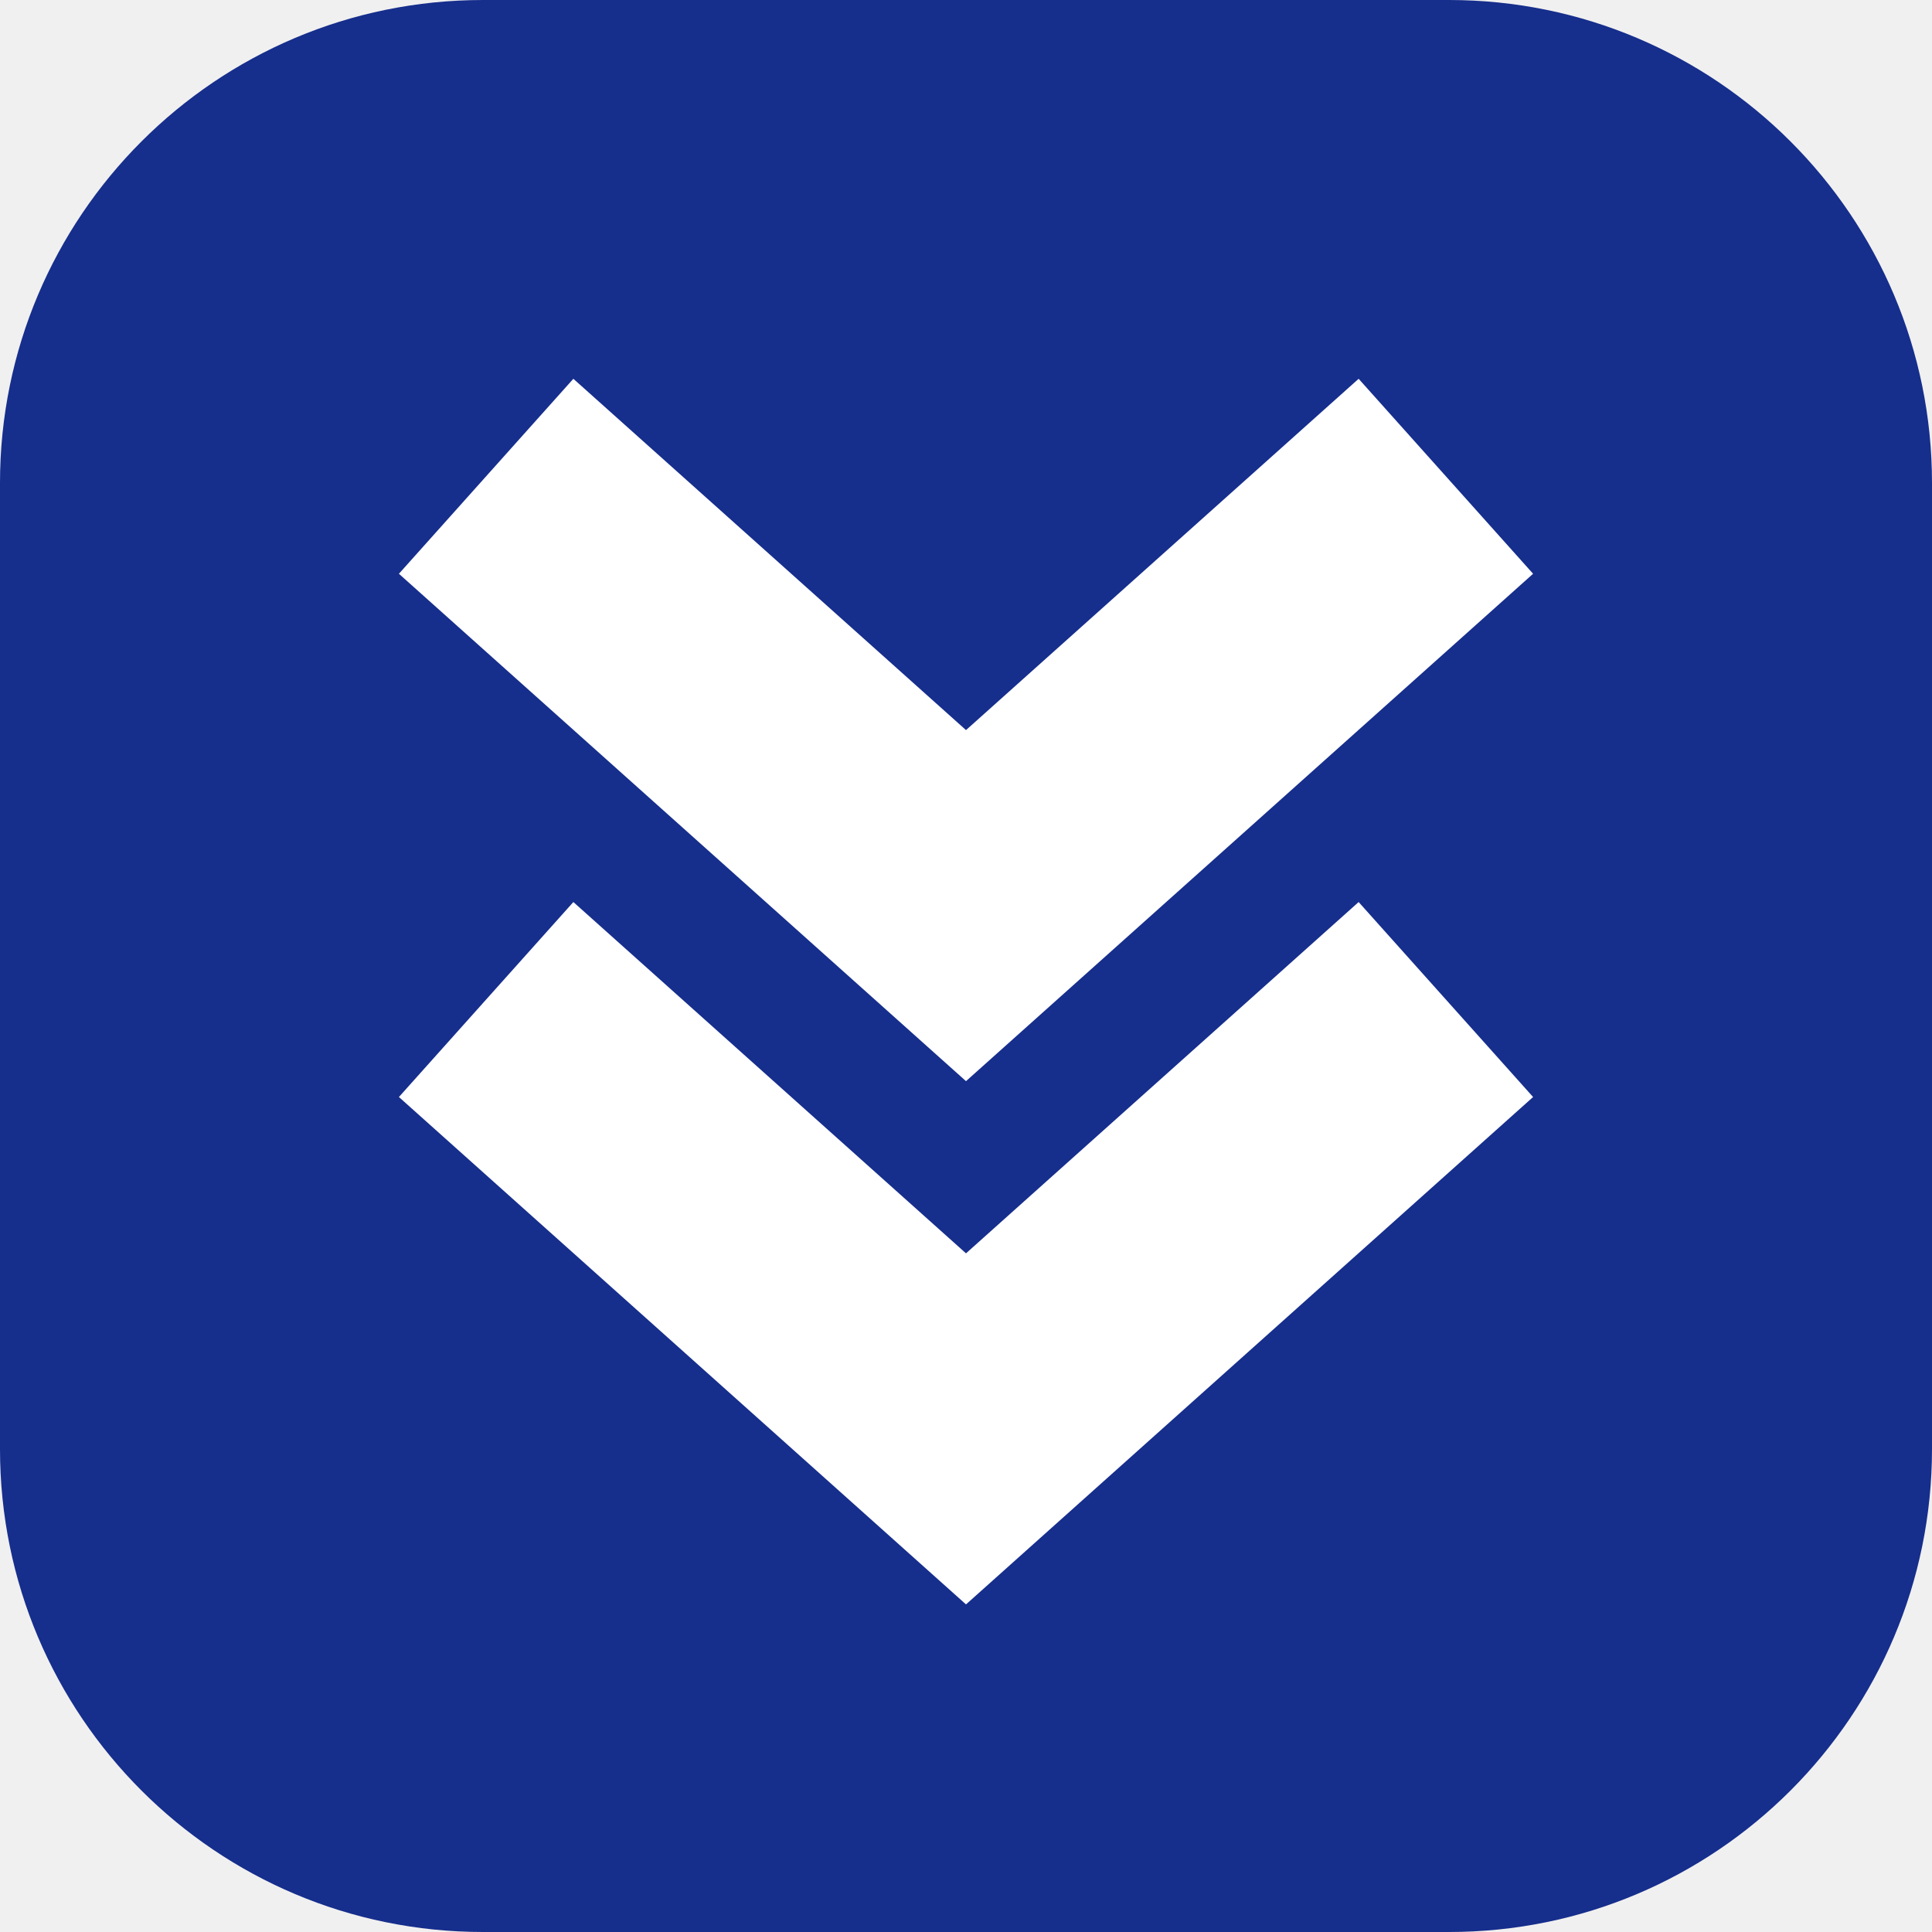
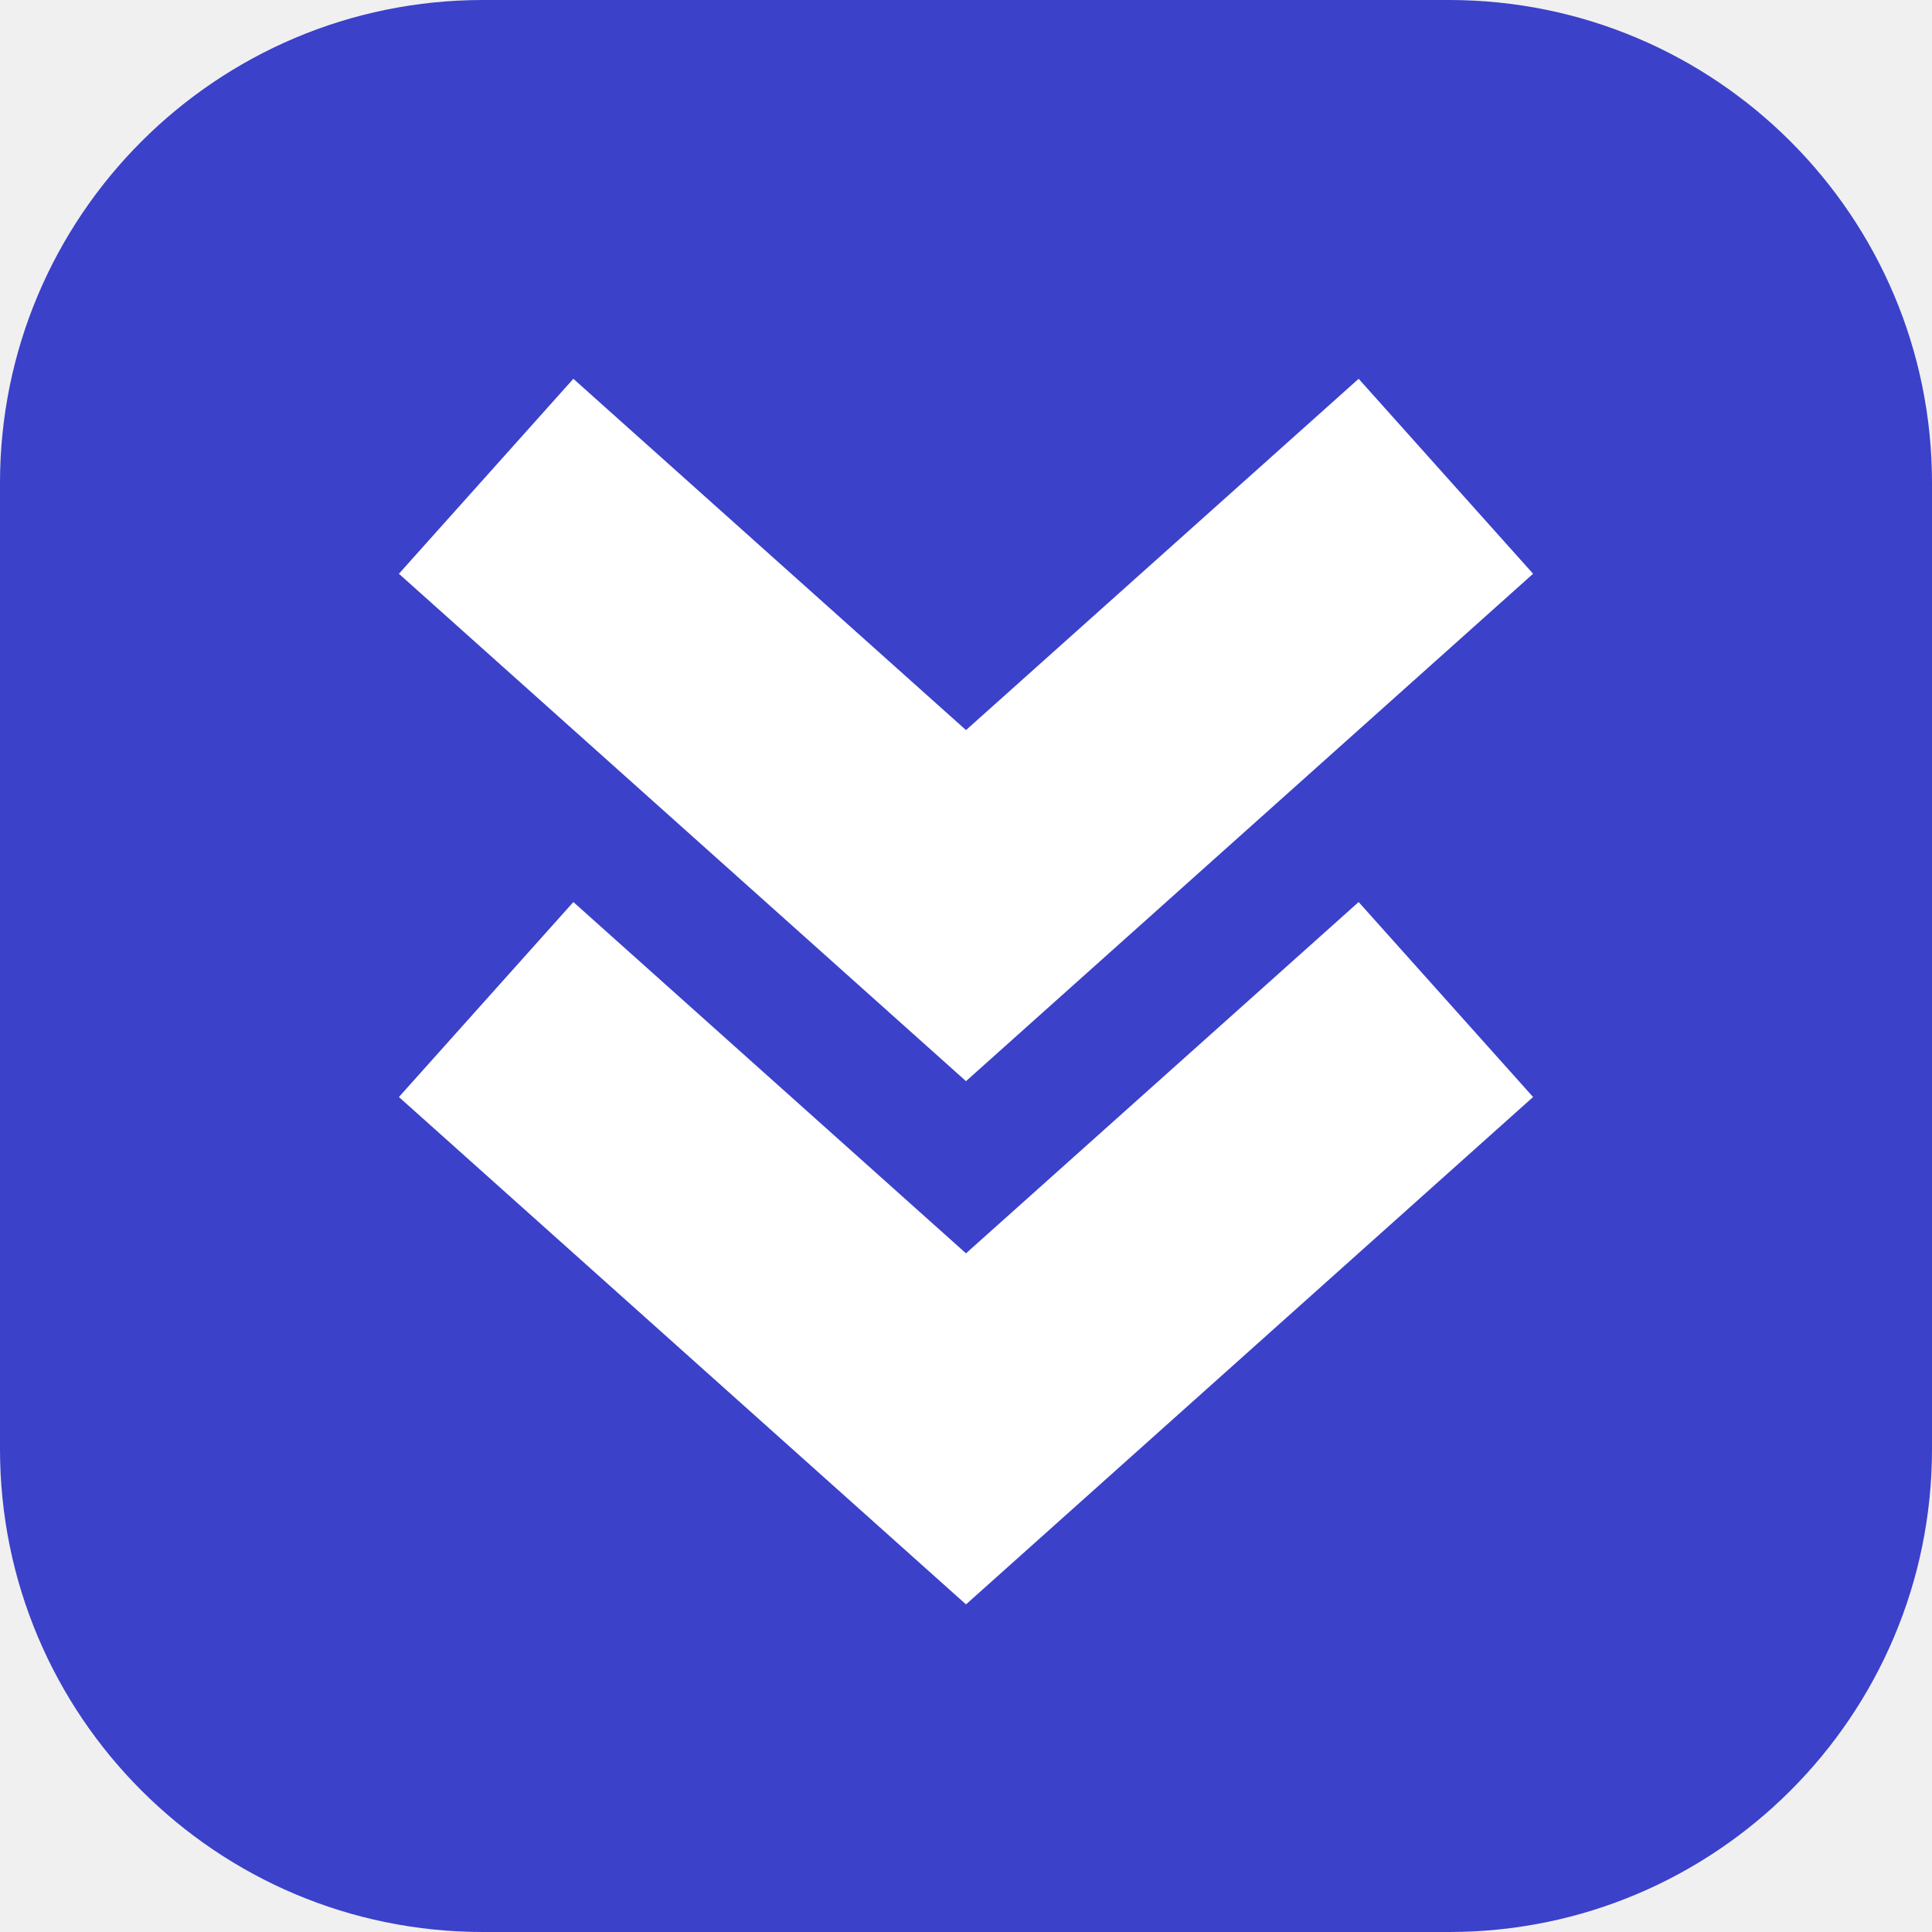
<svg xmlns="http://www.w3.org/2000/svg" width="96" height="96" viewBox="0 0 96 96">
-   <rect width="96" height="96" rx="24" fill="#162E8C" />
+   <rect width="96" height="96" rx="24" fill="#3B41C9" />
  <g fill="none" stroke="#FFFFFF" stroke-width="13" stroke-linecap="square" stroke-linejoin="miter">
    <path d="M29 28 48 45 67 28" />
    <path d="M29 54 48 71 67 54" />
  </g>
</svg>
